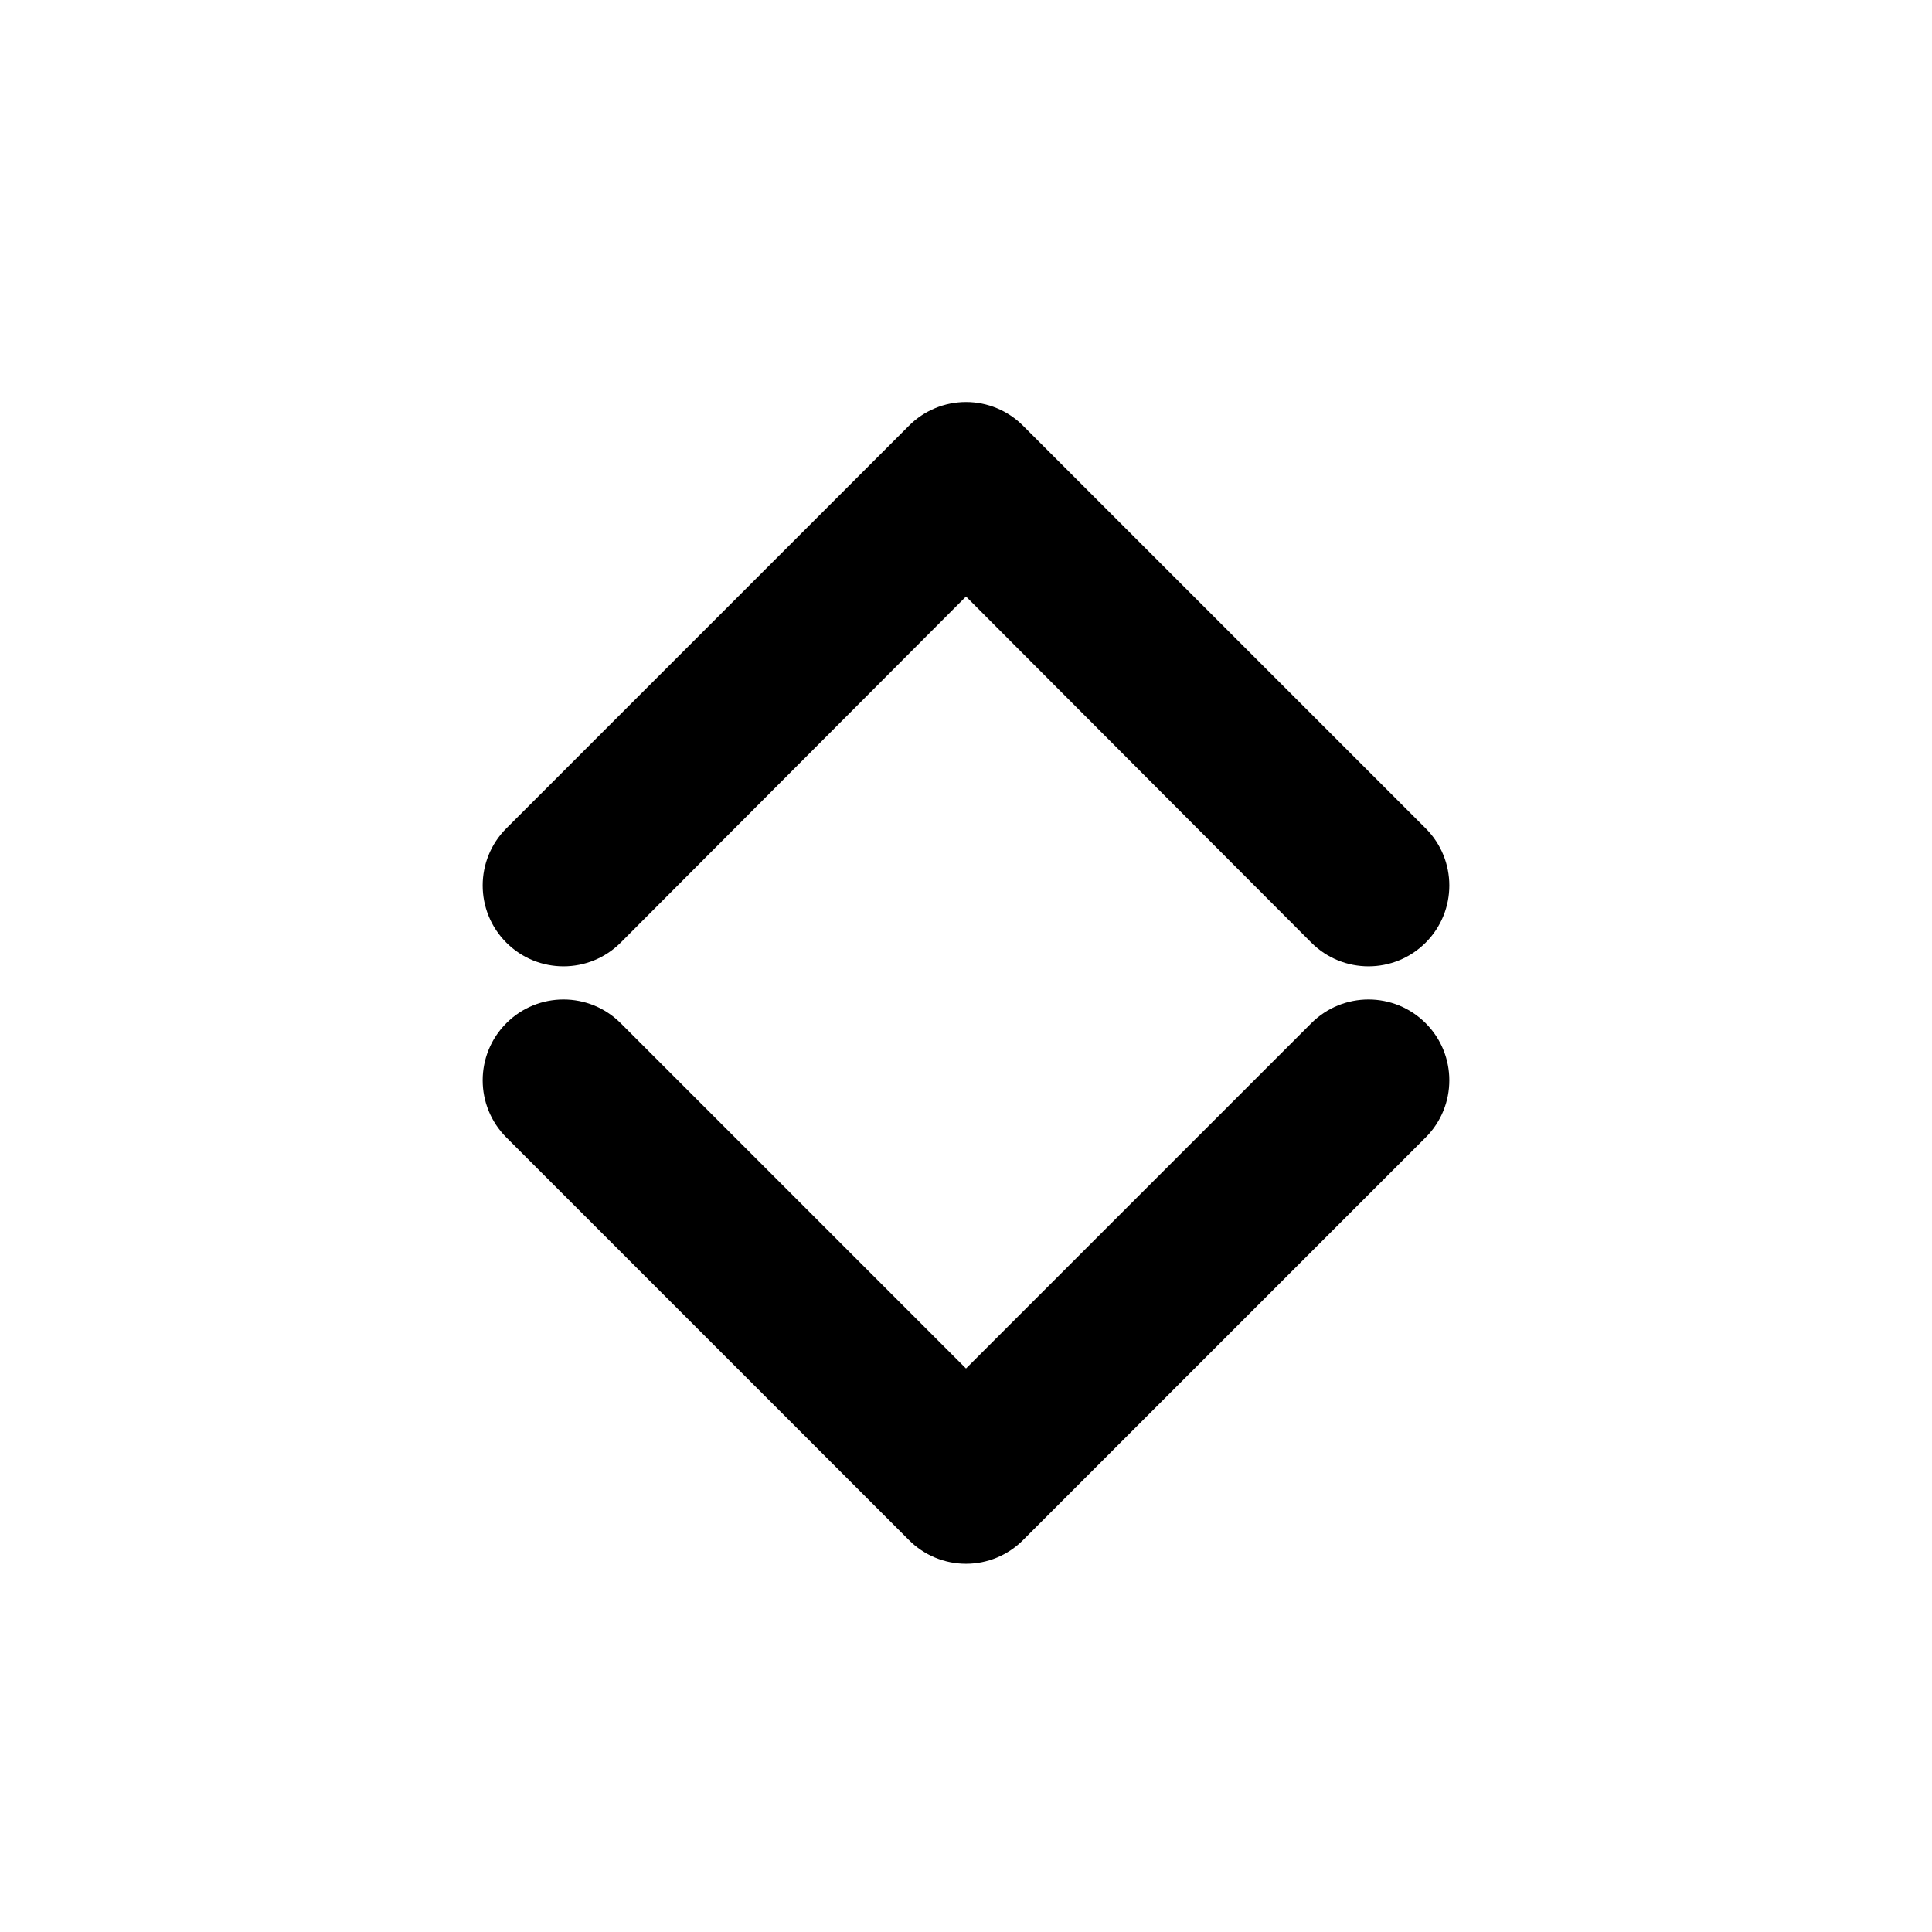
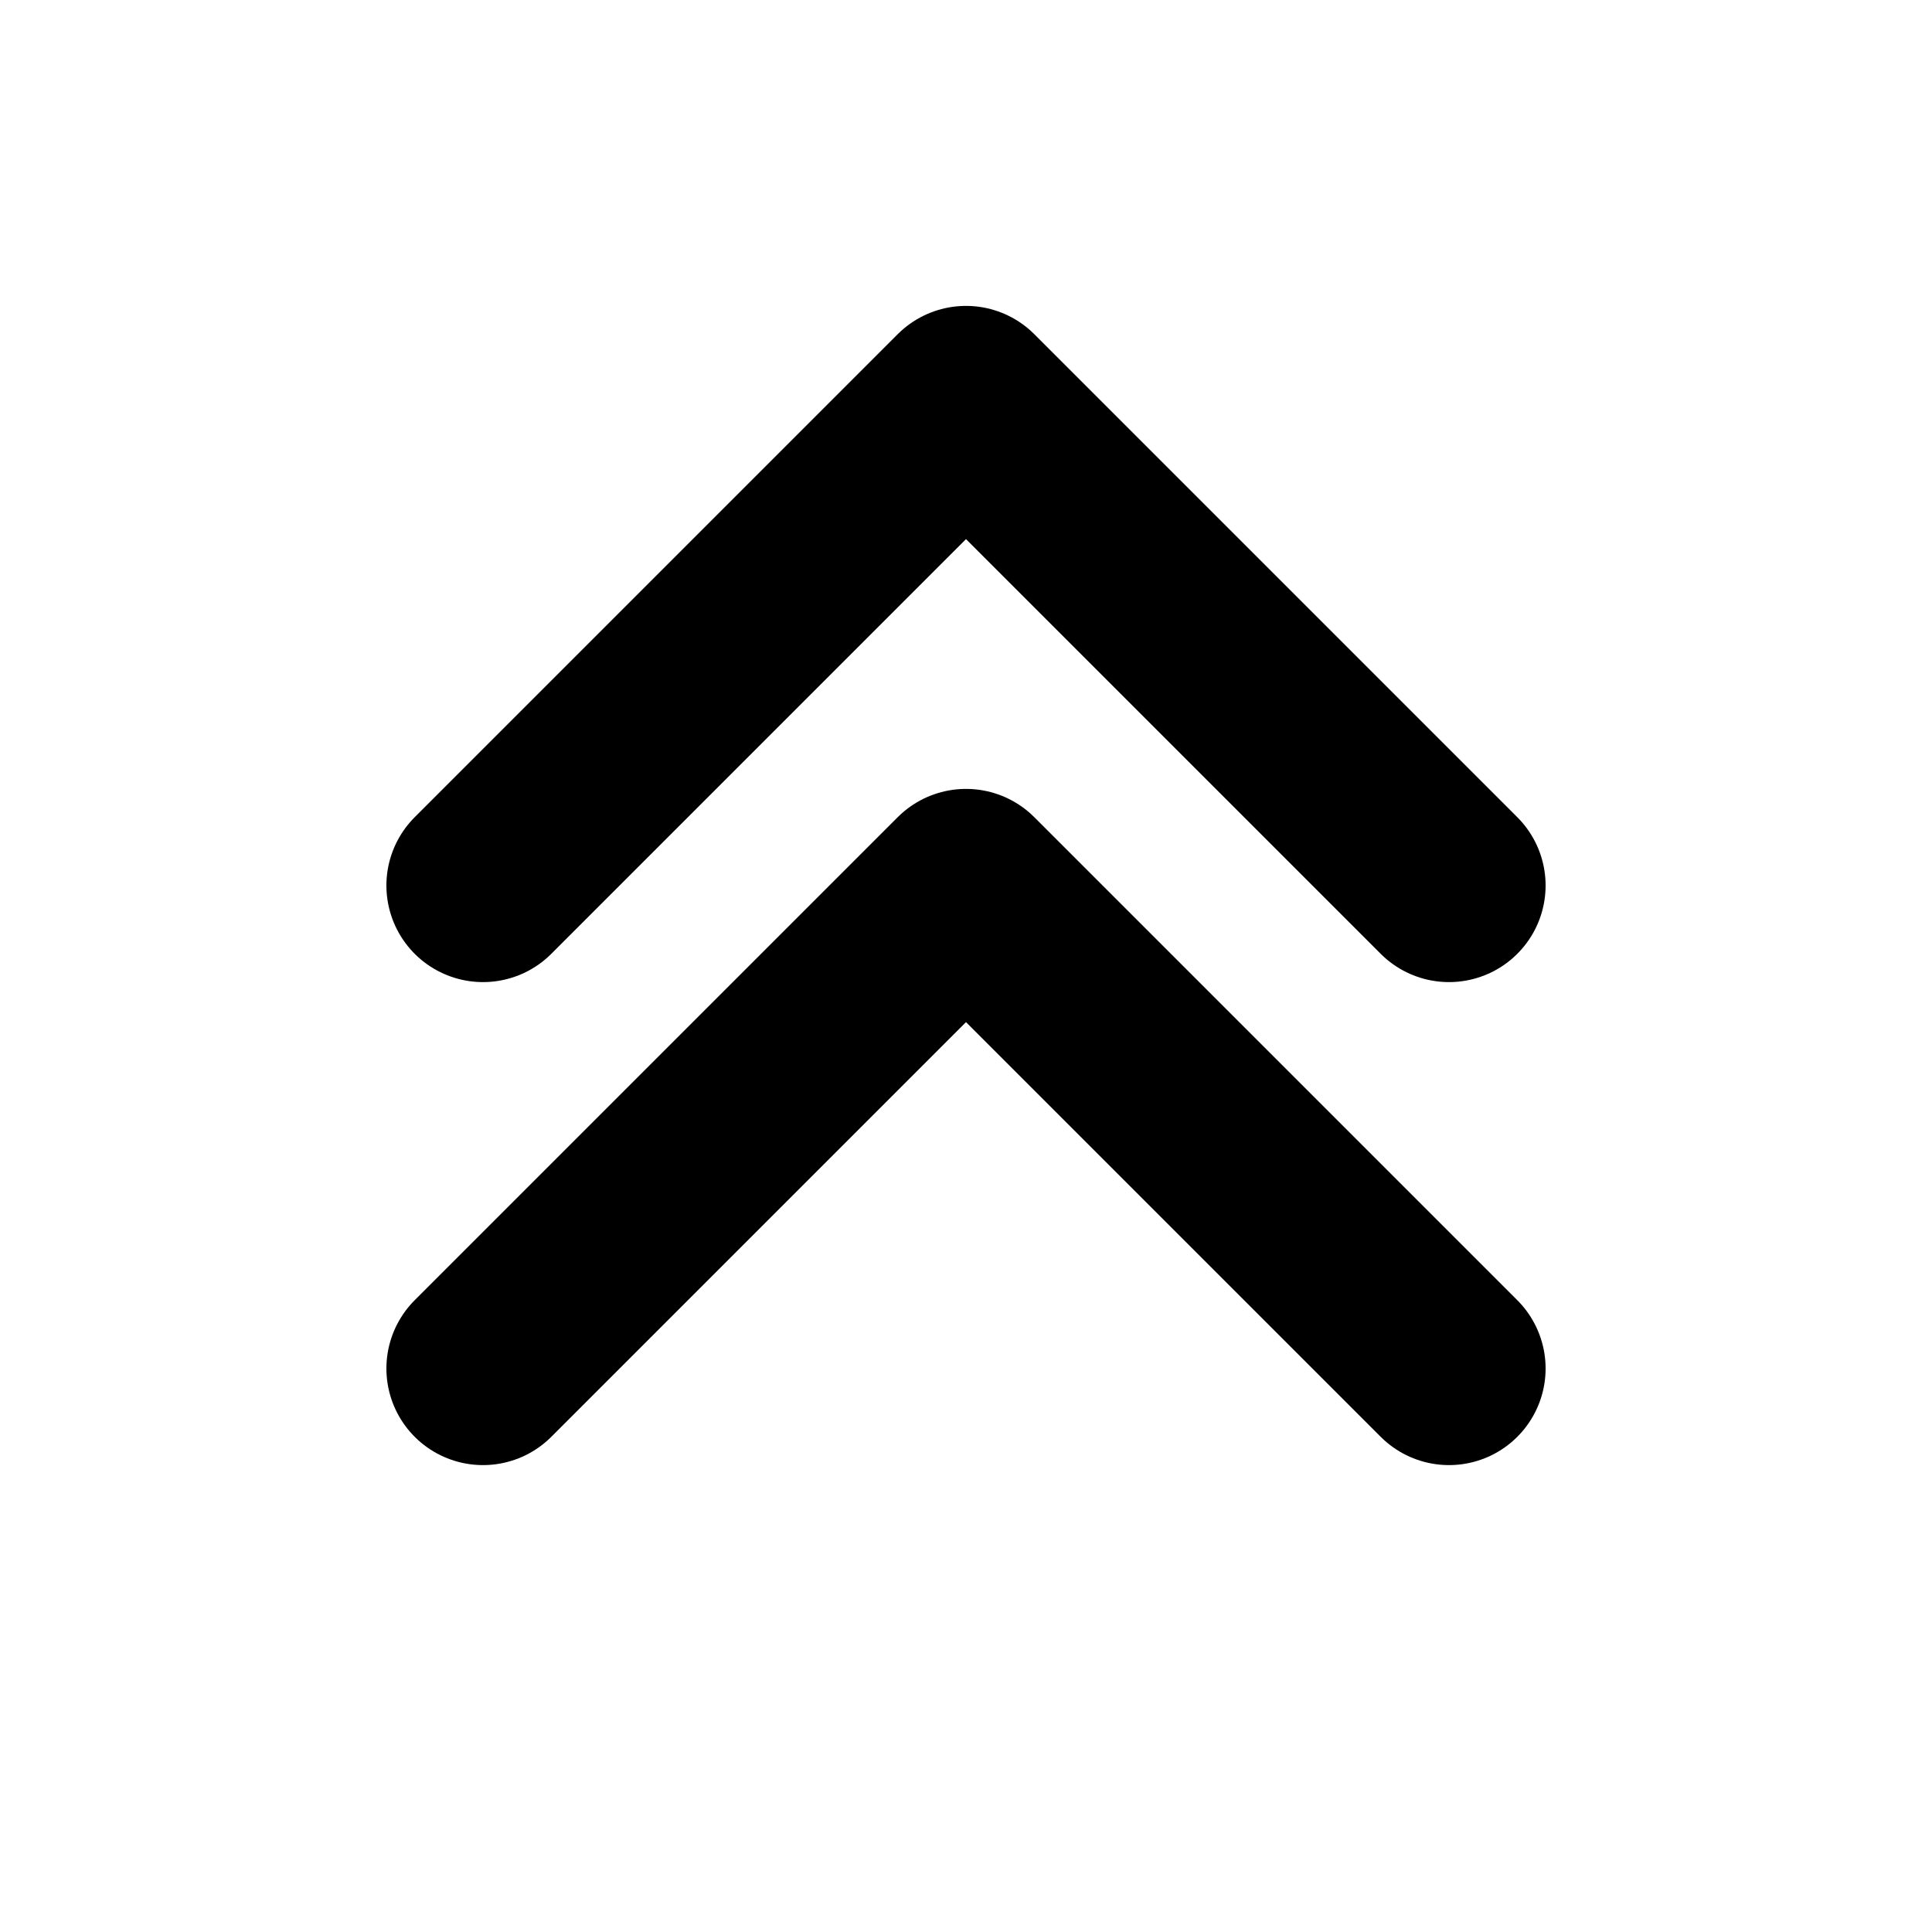
- <svg xmlns="http://www.w3.org/2000/svg" viewBox="0 0 24 24">
-   <path d="M7.71,11.71,12,7.41l4.29,4.3a1,1,0,0,0,1.42-1.42l-5-5a1,1,0,0,0-1.42,0l-5,5a1,1,0,0,0,1.42,1.42Zm8.58,1L12,17,7.71,12.71a1,1,0,0,0-1.42,1.42l5,5a1,1,0,0,0,1.42,0l5-5a1,1,0,0,0-1.42-1.42Z" />
+ <svg xmlns="http://www.w3.org/2000/svg" viewBox="0 0 24 24" stroke="black" stroke-width="2.4" stroke-linecap="round" stroke-linejoin="round" fill="none">
+   <path d="M6 17 12 11l6 6" />
+   <path d="M6 11 12 5l6 6" />
</svg>
